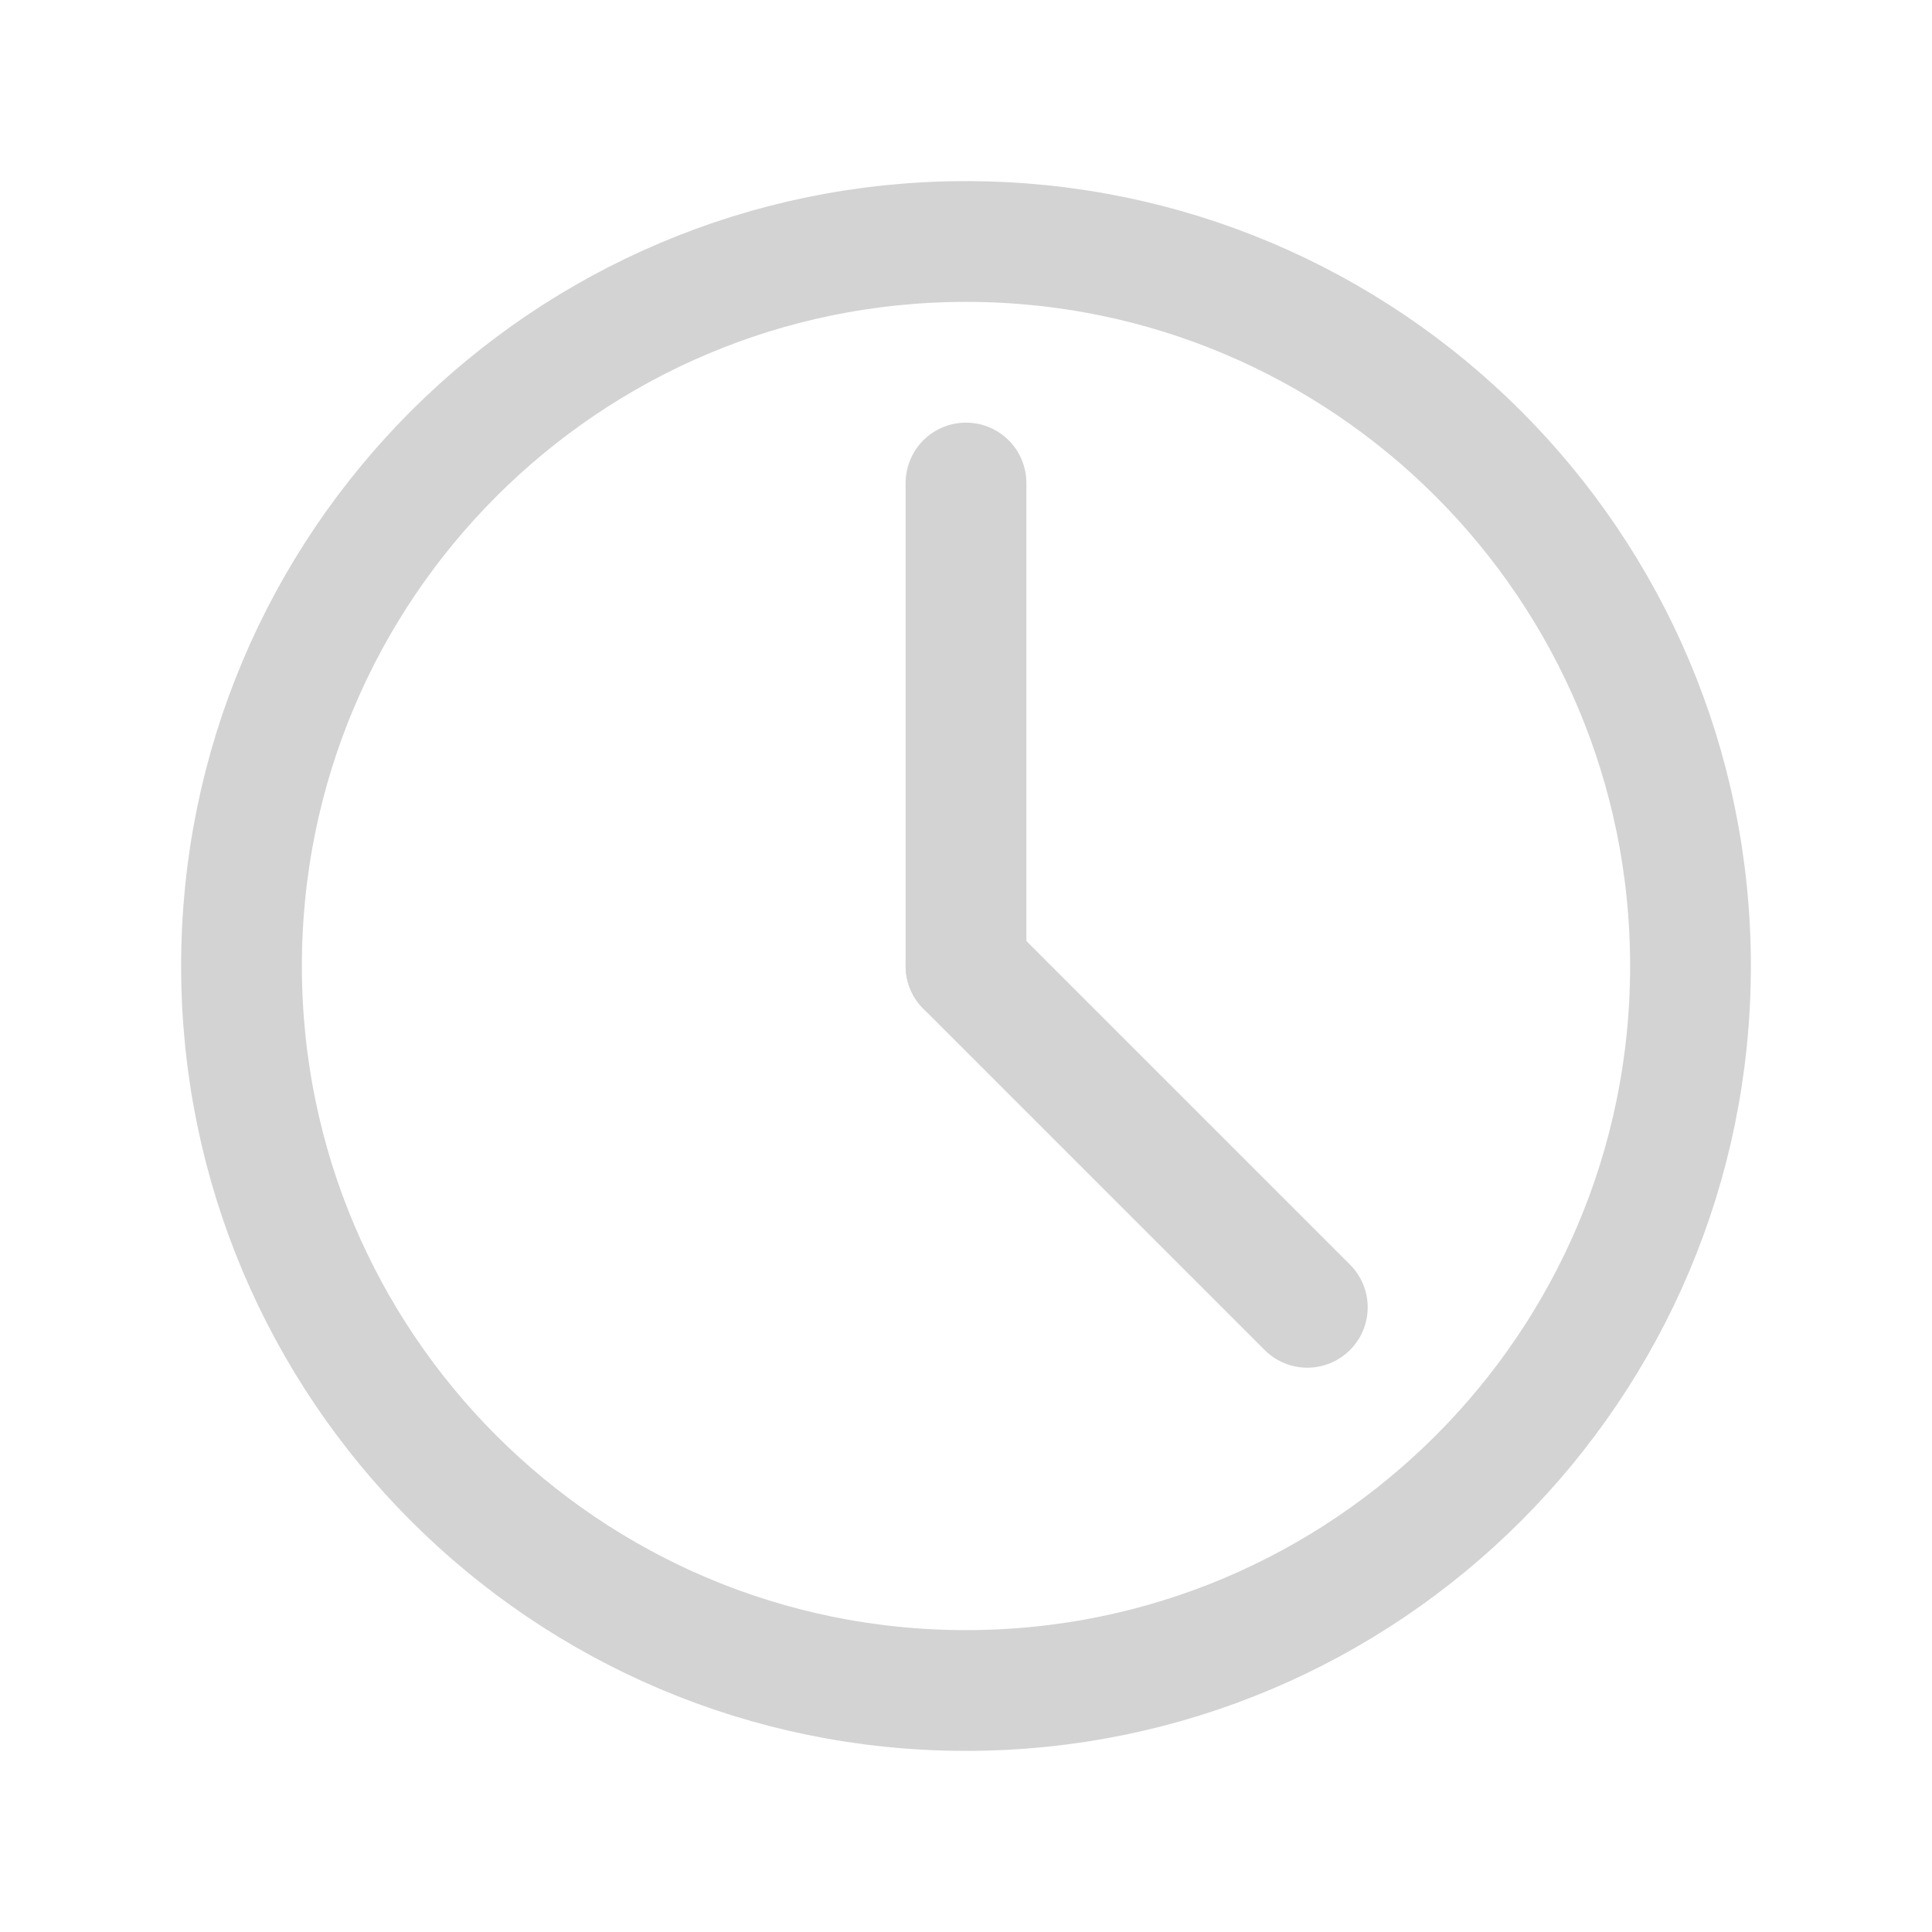
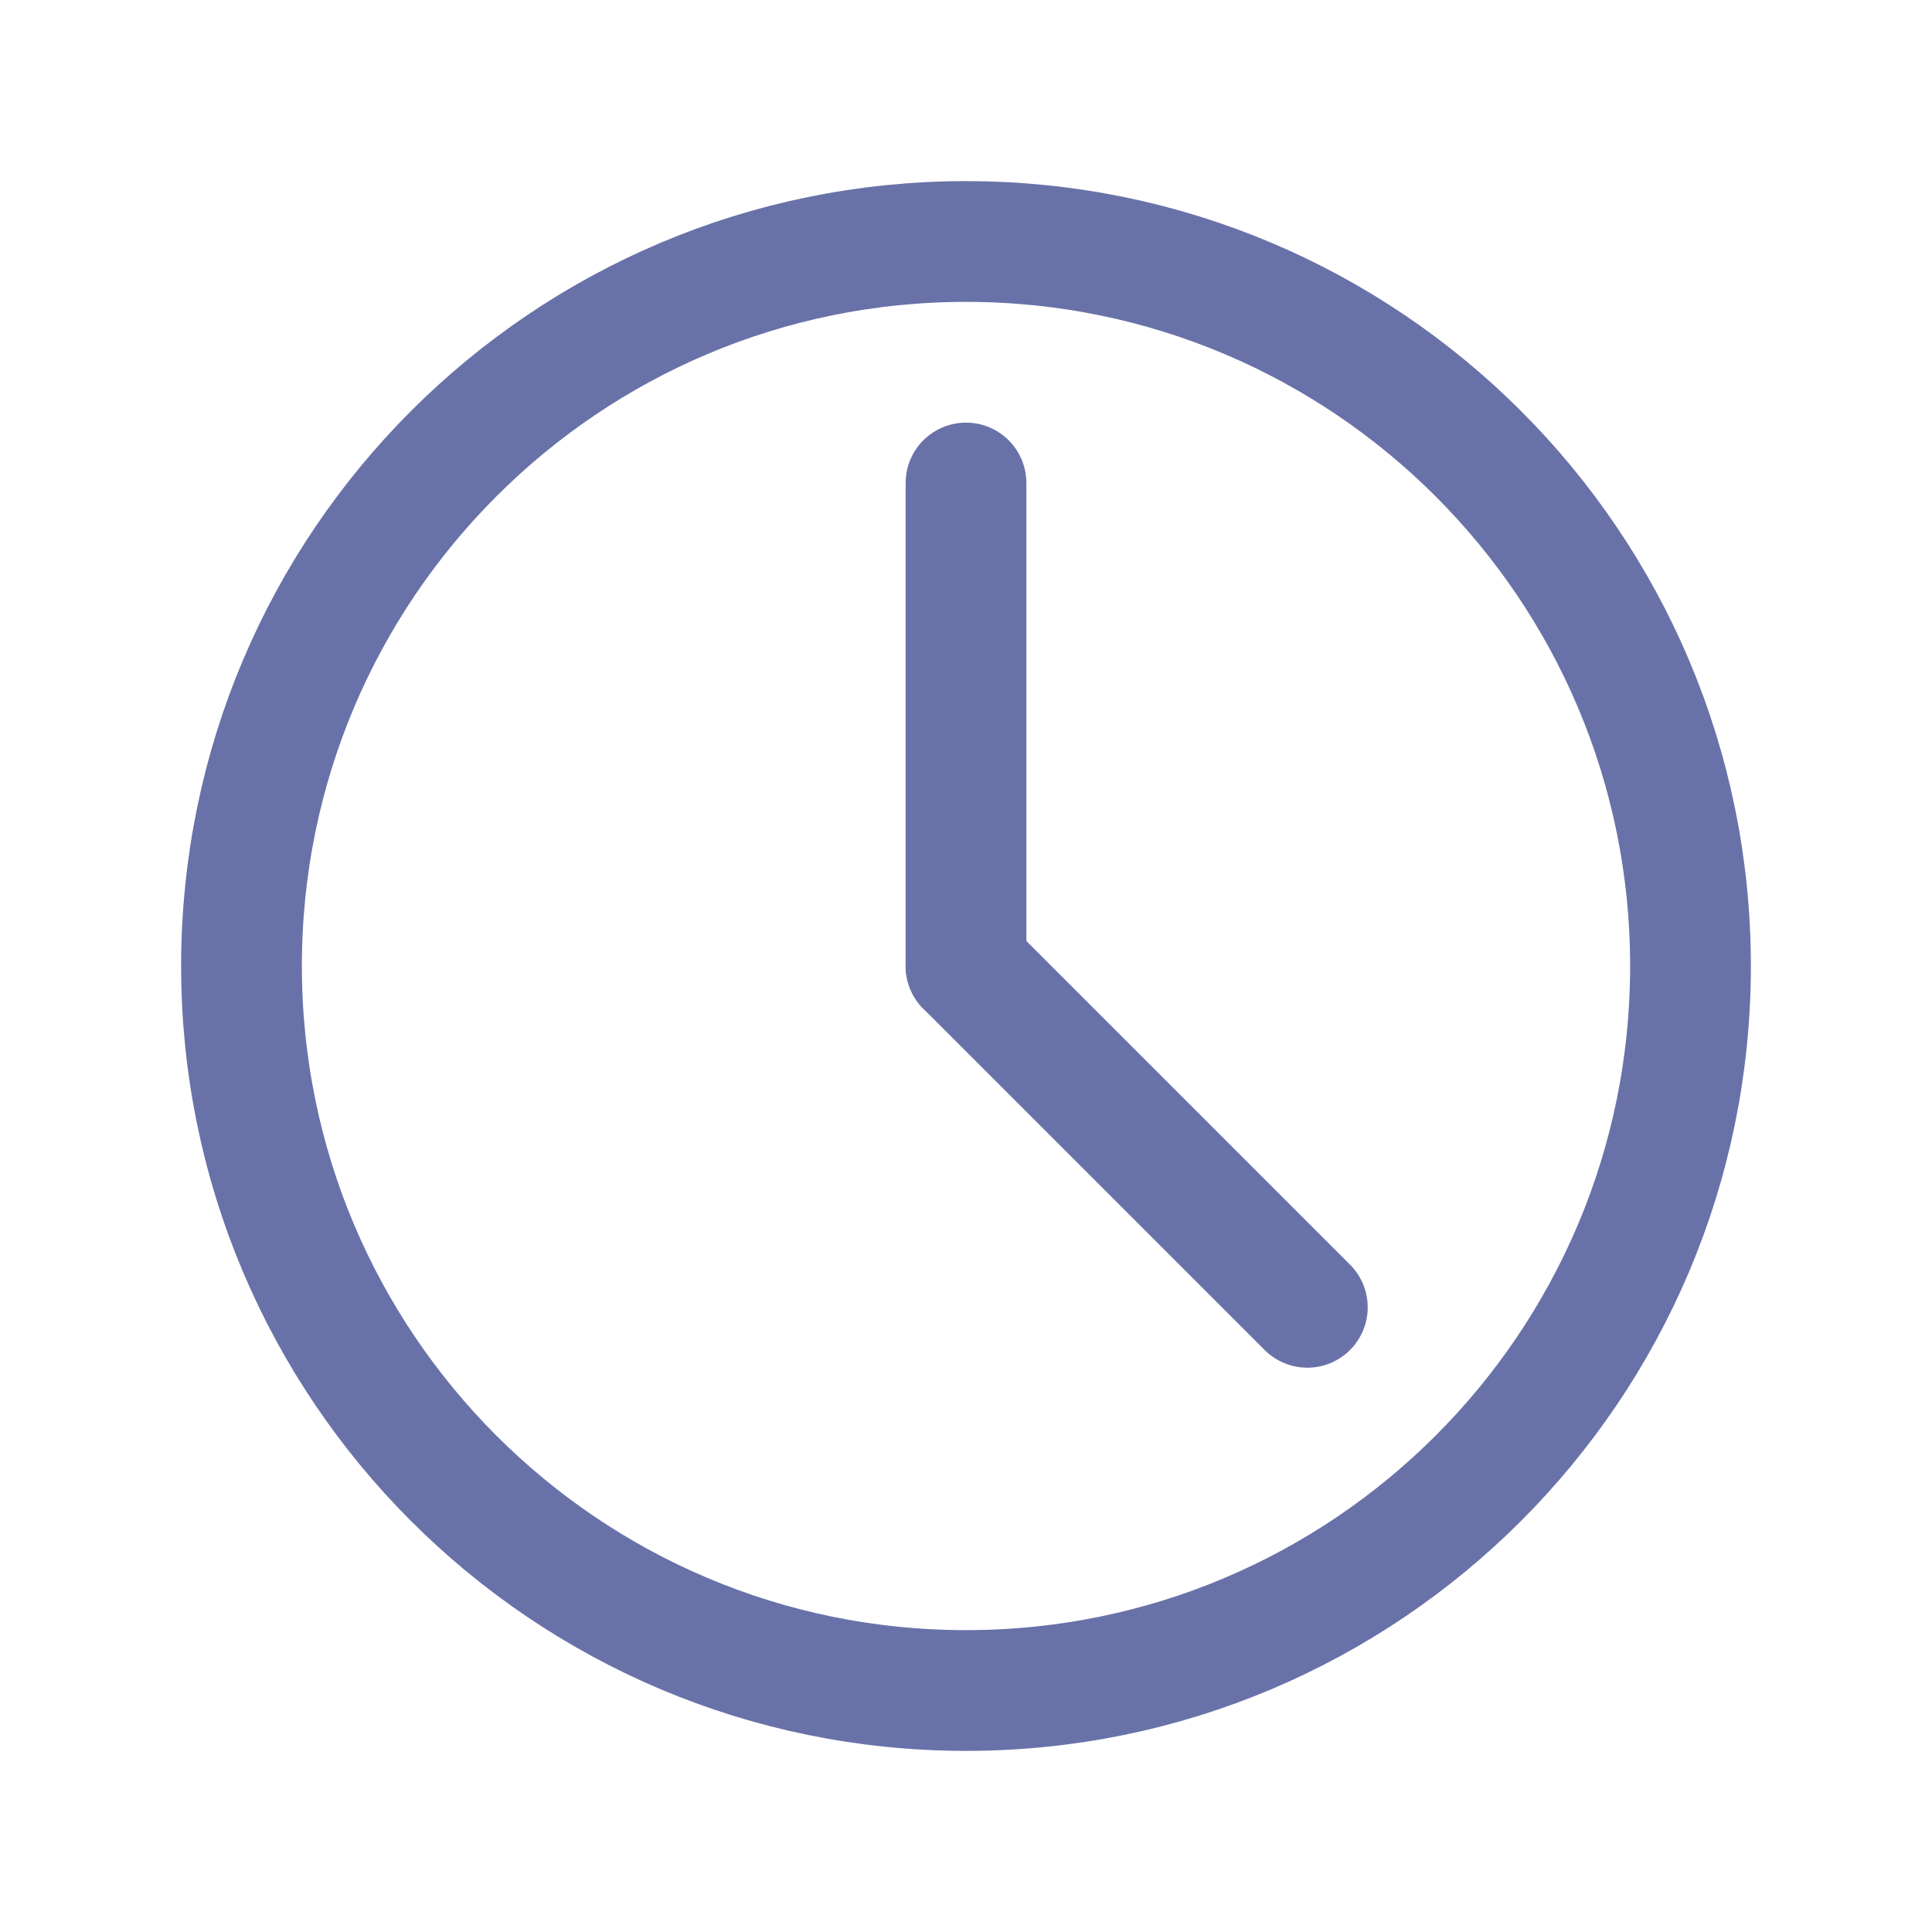
<svg xmlns="http://www.w3.org/2000/svg" width="800px" height="800px" viewBox="0 0 24 24" fill="none">
-   <path d="M12 21C16.971 21 21 16.971 21 12C21 7.029 16.971 3 12 3C7.029 3 3 7.029 3 12C3 16.971 7.029 21 12 21Z" stroke="lightgray" stroke-width="1.5" stroke-linecap="round" stroke-linejoin="round" />
-   <path d="M12 6V12" stroke="lightgray" stroke-width="1.5" stroke-linecap="round" stroke-linejoin="round" />
-   <path d="M16.24 16.24L12 12" stroke="lightgray" stroke-width="1.5" stroke-linecap="round" stroke-linejoin="round" />
+   <path d="M12 21C16.971 21 21 16.971 21 12C21 7.029 16.971 3 12 3C7.029 3 3 7.029 3 12C3 16.971 7.029 21 12 21Z" stroke="#6972A8" stroke-width="1.5" stroke-linecap="round" stroke-linejoin="round" />
+   <path d="M12 6V12" stroke="#6972A8" stroke-width="1.5" stroke-linecap="round" stroke-linejoin="round" />
+   <path d="M16.24 16.24L12 12" stroke="#6972A8" stroke-width="1.5" stroke-linecap="round" stroke-linejoin="round" />
</svg>
